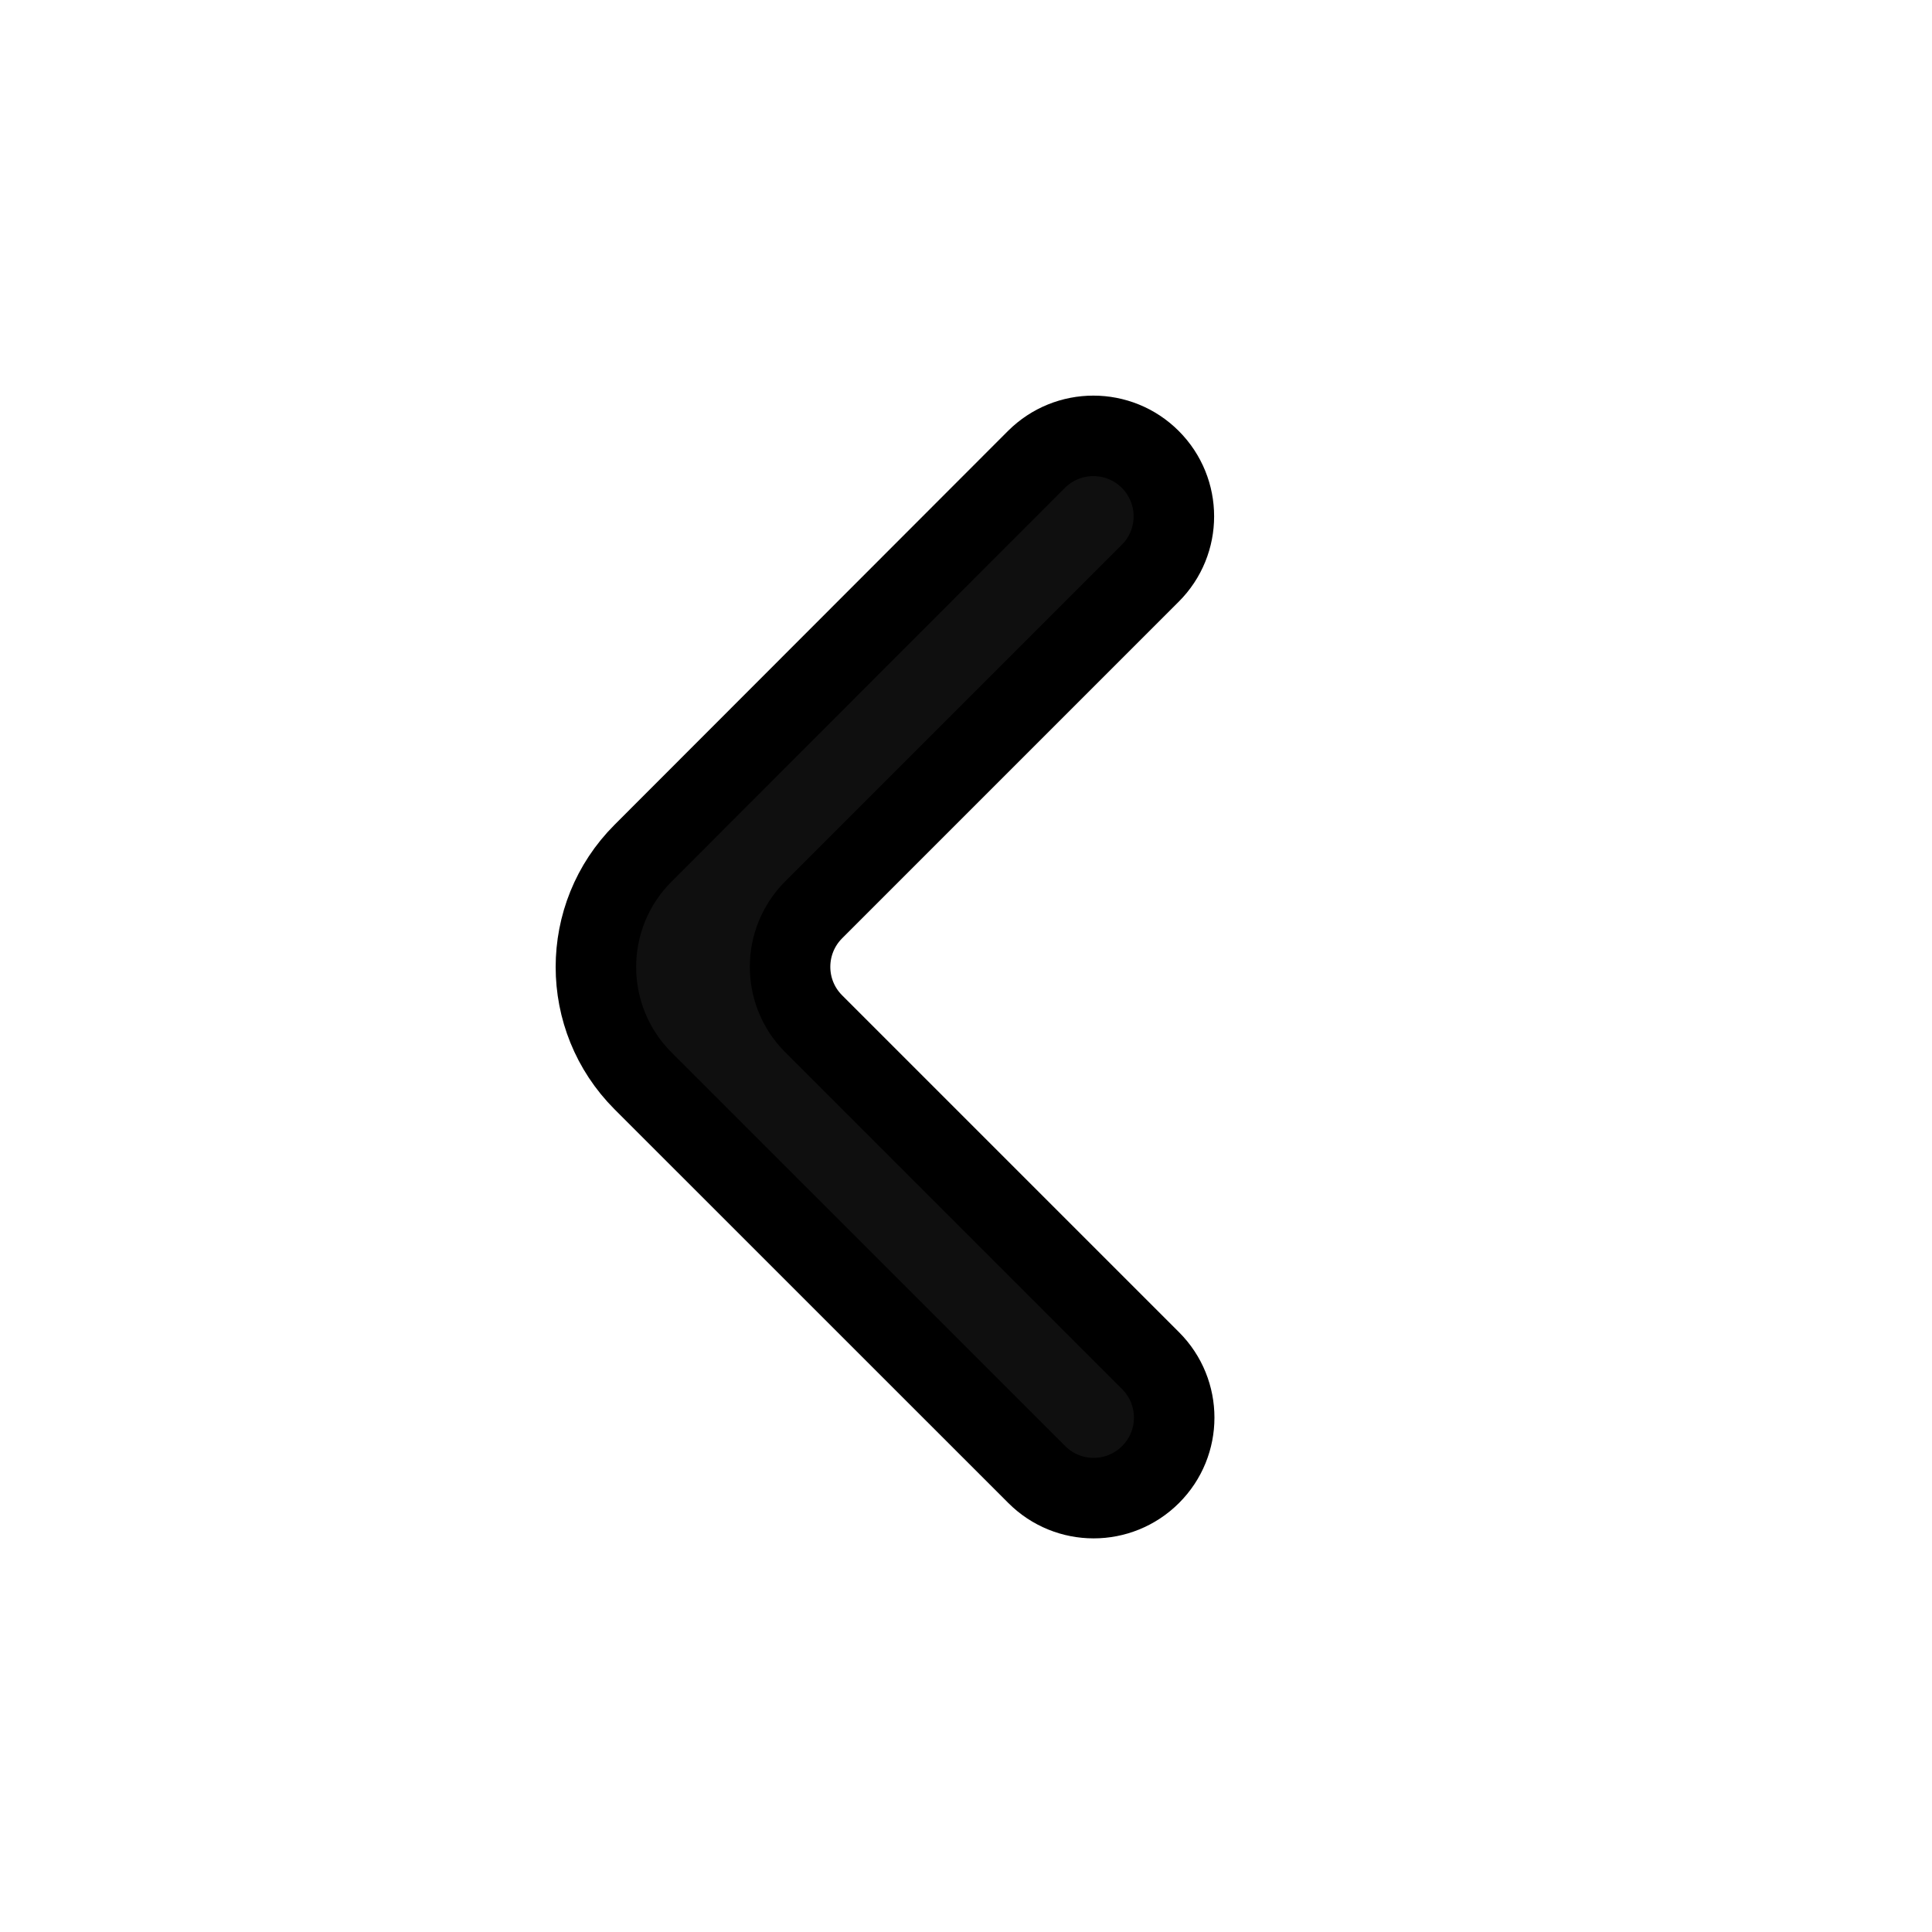
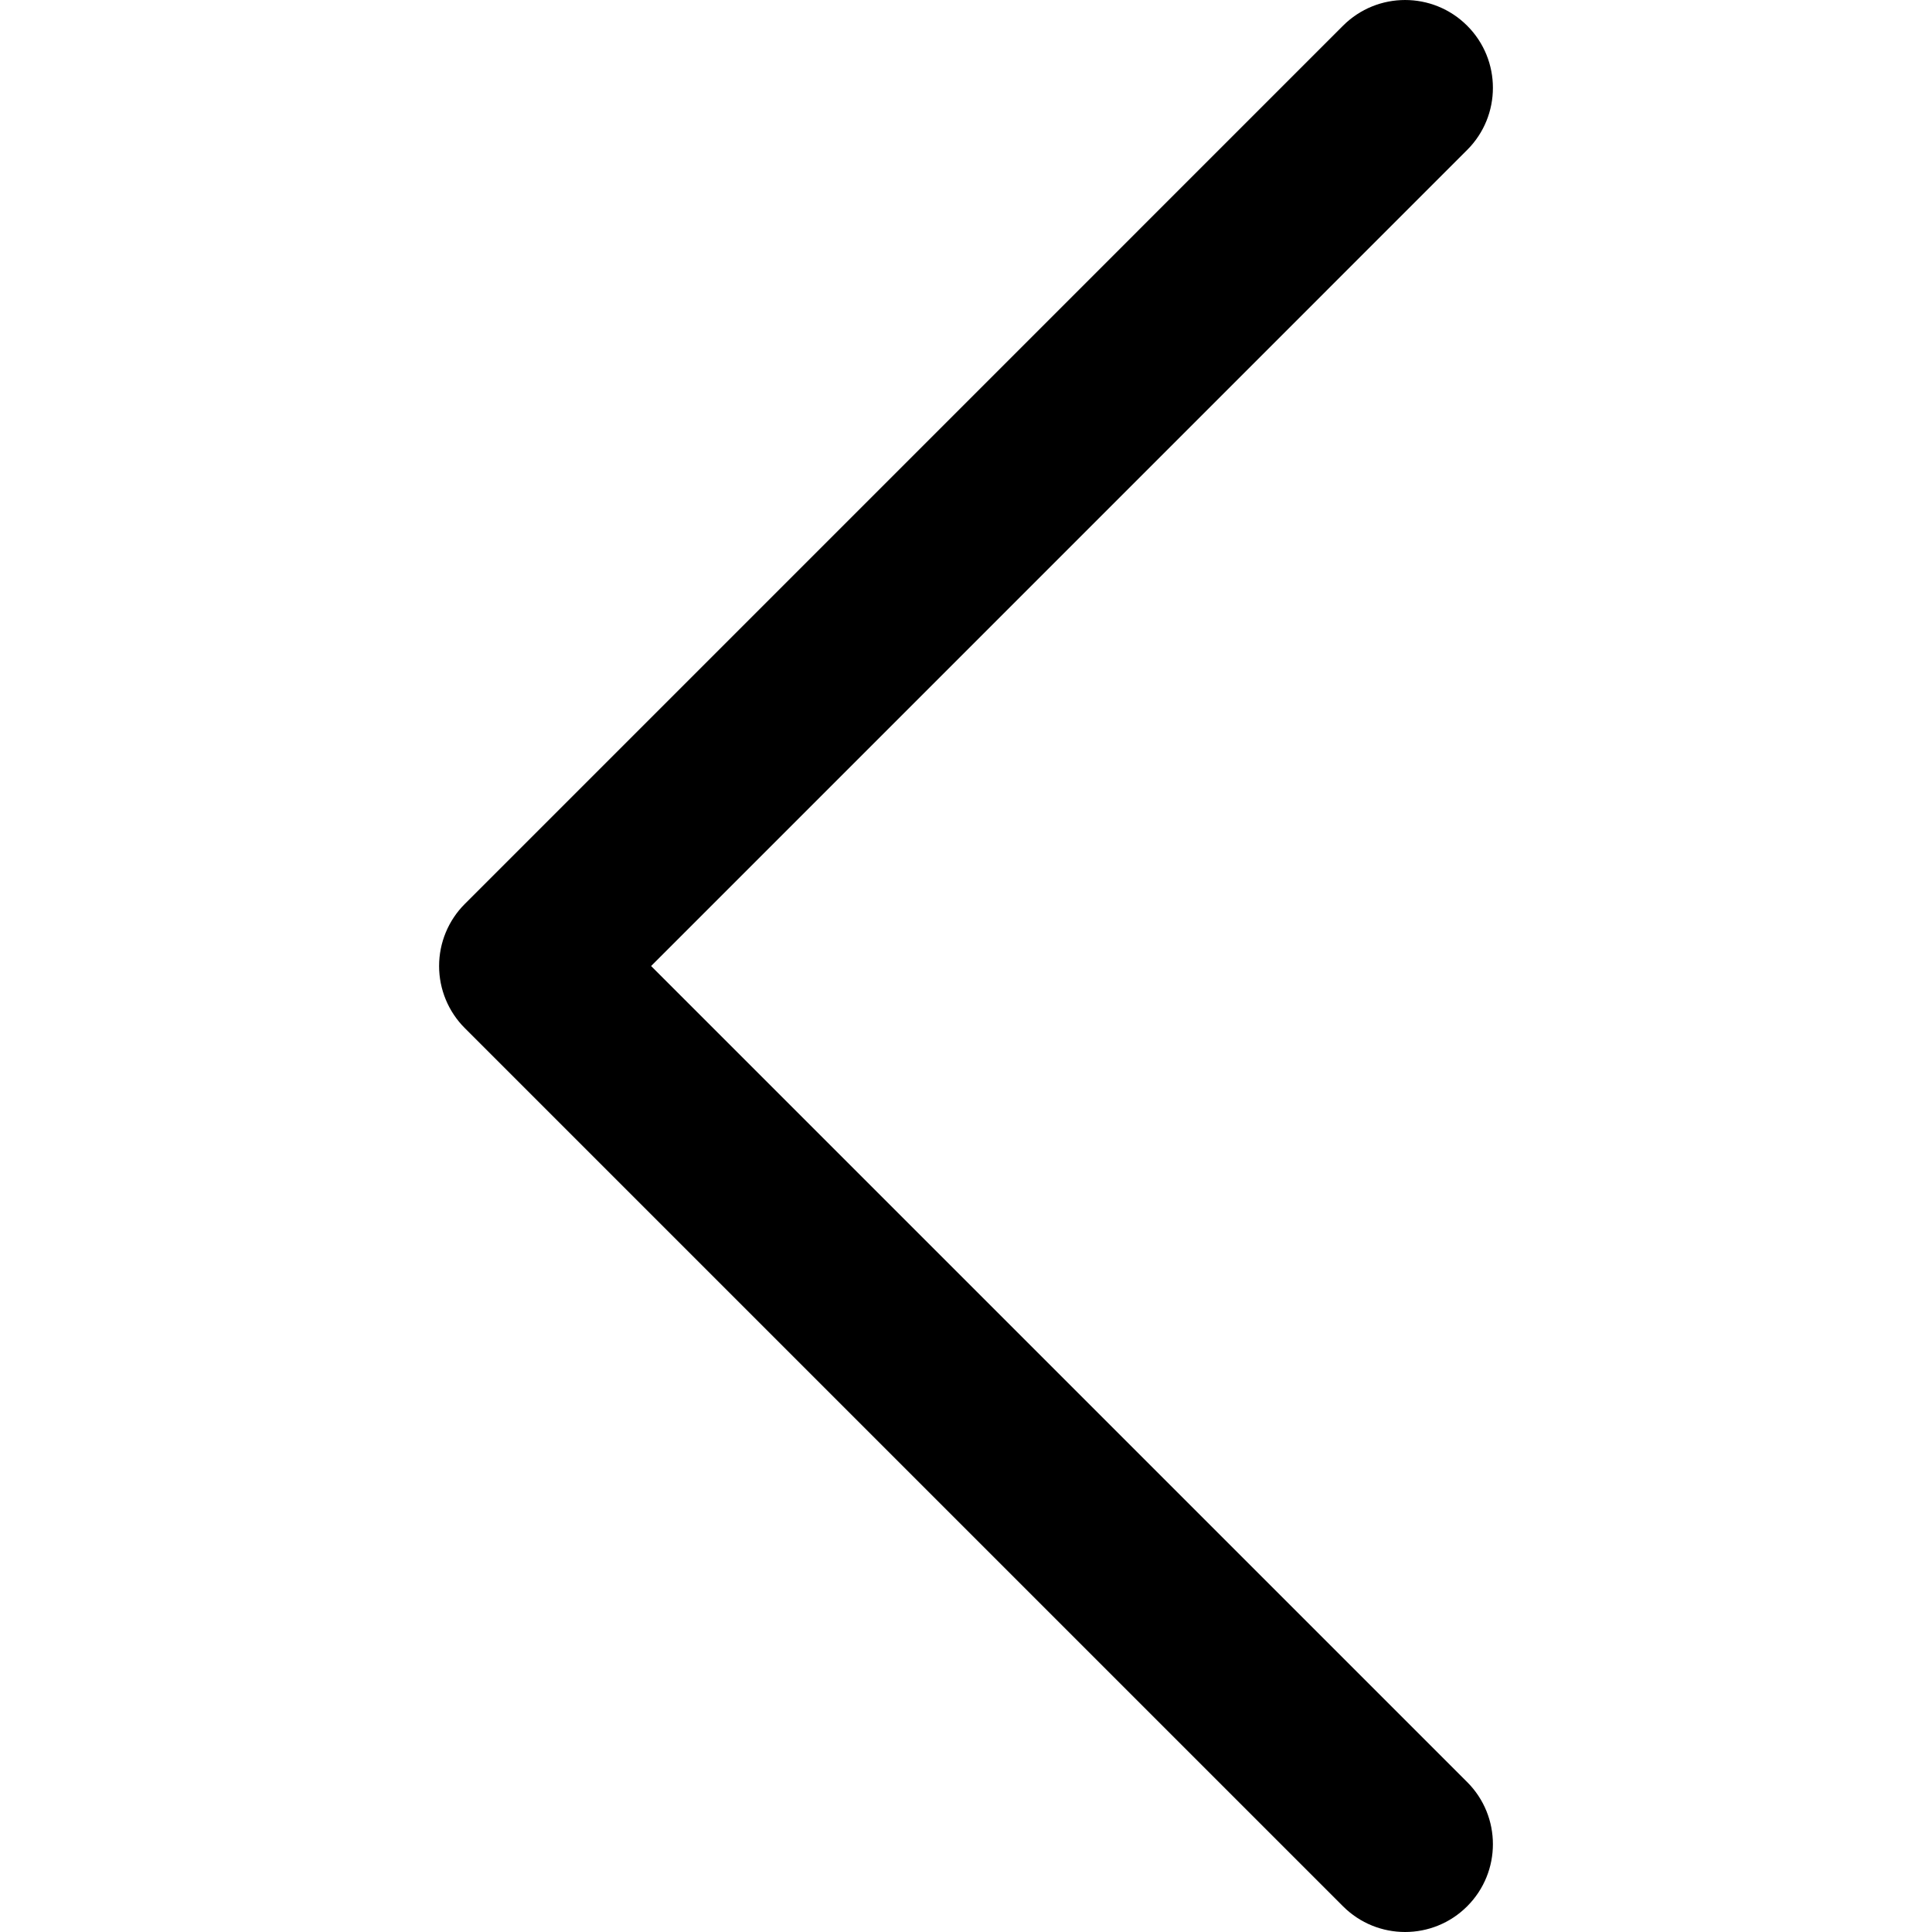
- <svg xmlns="http://www.w3.org/2000/svg" width="64px" height="64px" viewBox="0 0 24 24" fill="none" stroke="#000000" transform="matrix(1, 0, 0, 1, 0, 0)">
+ <svg xmlns="http://www.w3.org/2000/svg" fill="#000000" height="64px" width="64px" version="1.1" id="Layer_1" viewBox="0 0 330 330" xml:space="preserve">
  <g id="SVGRepo_bgCarrier" stroke-width="0" />
  <g id="SVGRepo_tracerCarrier" stroke-linecap="round" stroke-linejoin="round" />
  <g id="SVGRepo_iconCarrier">
-     <path d="M14.289 5.707C13.899 5.317 13.266 5.317 12.875 5.707L7.988 10.599C7.207 11.38 7.208 12.646 7.988 13.427L12.879 18.317C13.269 18.708 13.902 18.708 14.293 18.317C14.684 17.927 14.684 17.294 14.293 16.903L10.107 12.717C9.717 12.327 9.717 11.694 10.107 11.303L14.289 7.121C14.68 6.731 14.68 6.098 14.289 5.707Z" fill="#0F0F0F" />
+     <path id="XMLID_92_" d="M111.213,165.004L250.607,25.607c5.858-5.858,5.858-15.355,0-21.213c-5.858-5.858-15.355-5.858-21.213,0.001 l-150,150.004C76.58,157.211,75,161.026,75,165.004c0,3.979,1.581,7.794,4.394,10.607l150,149.996 C232.322,328.536,236.161,330,240,330s7.678-1.464,10.607-4.394c5.858-5.858,5.858-15.355,0-21.213L111.213,165.004z" />
  </g>
</svg>
